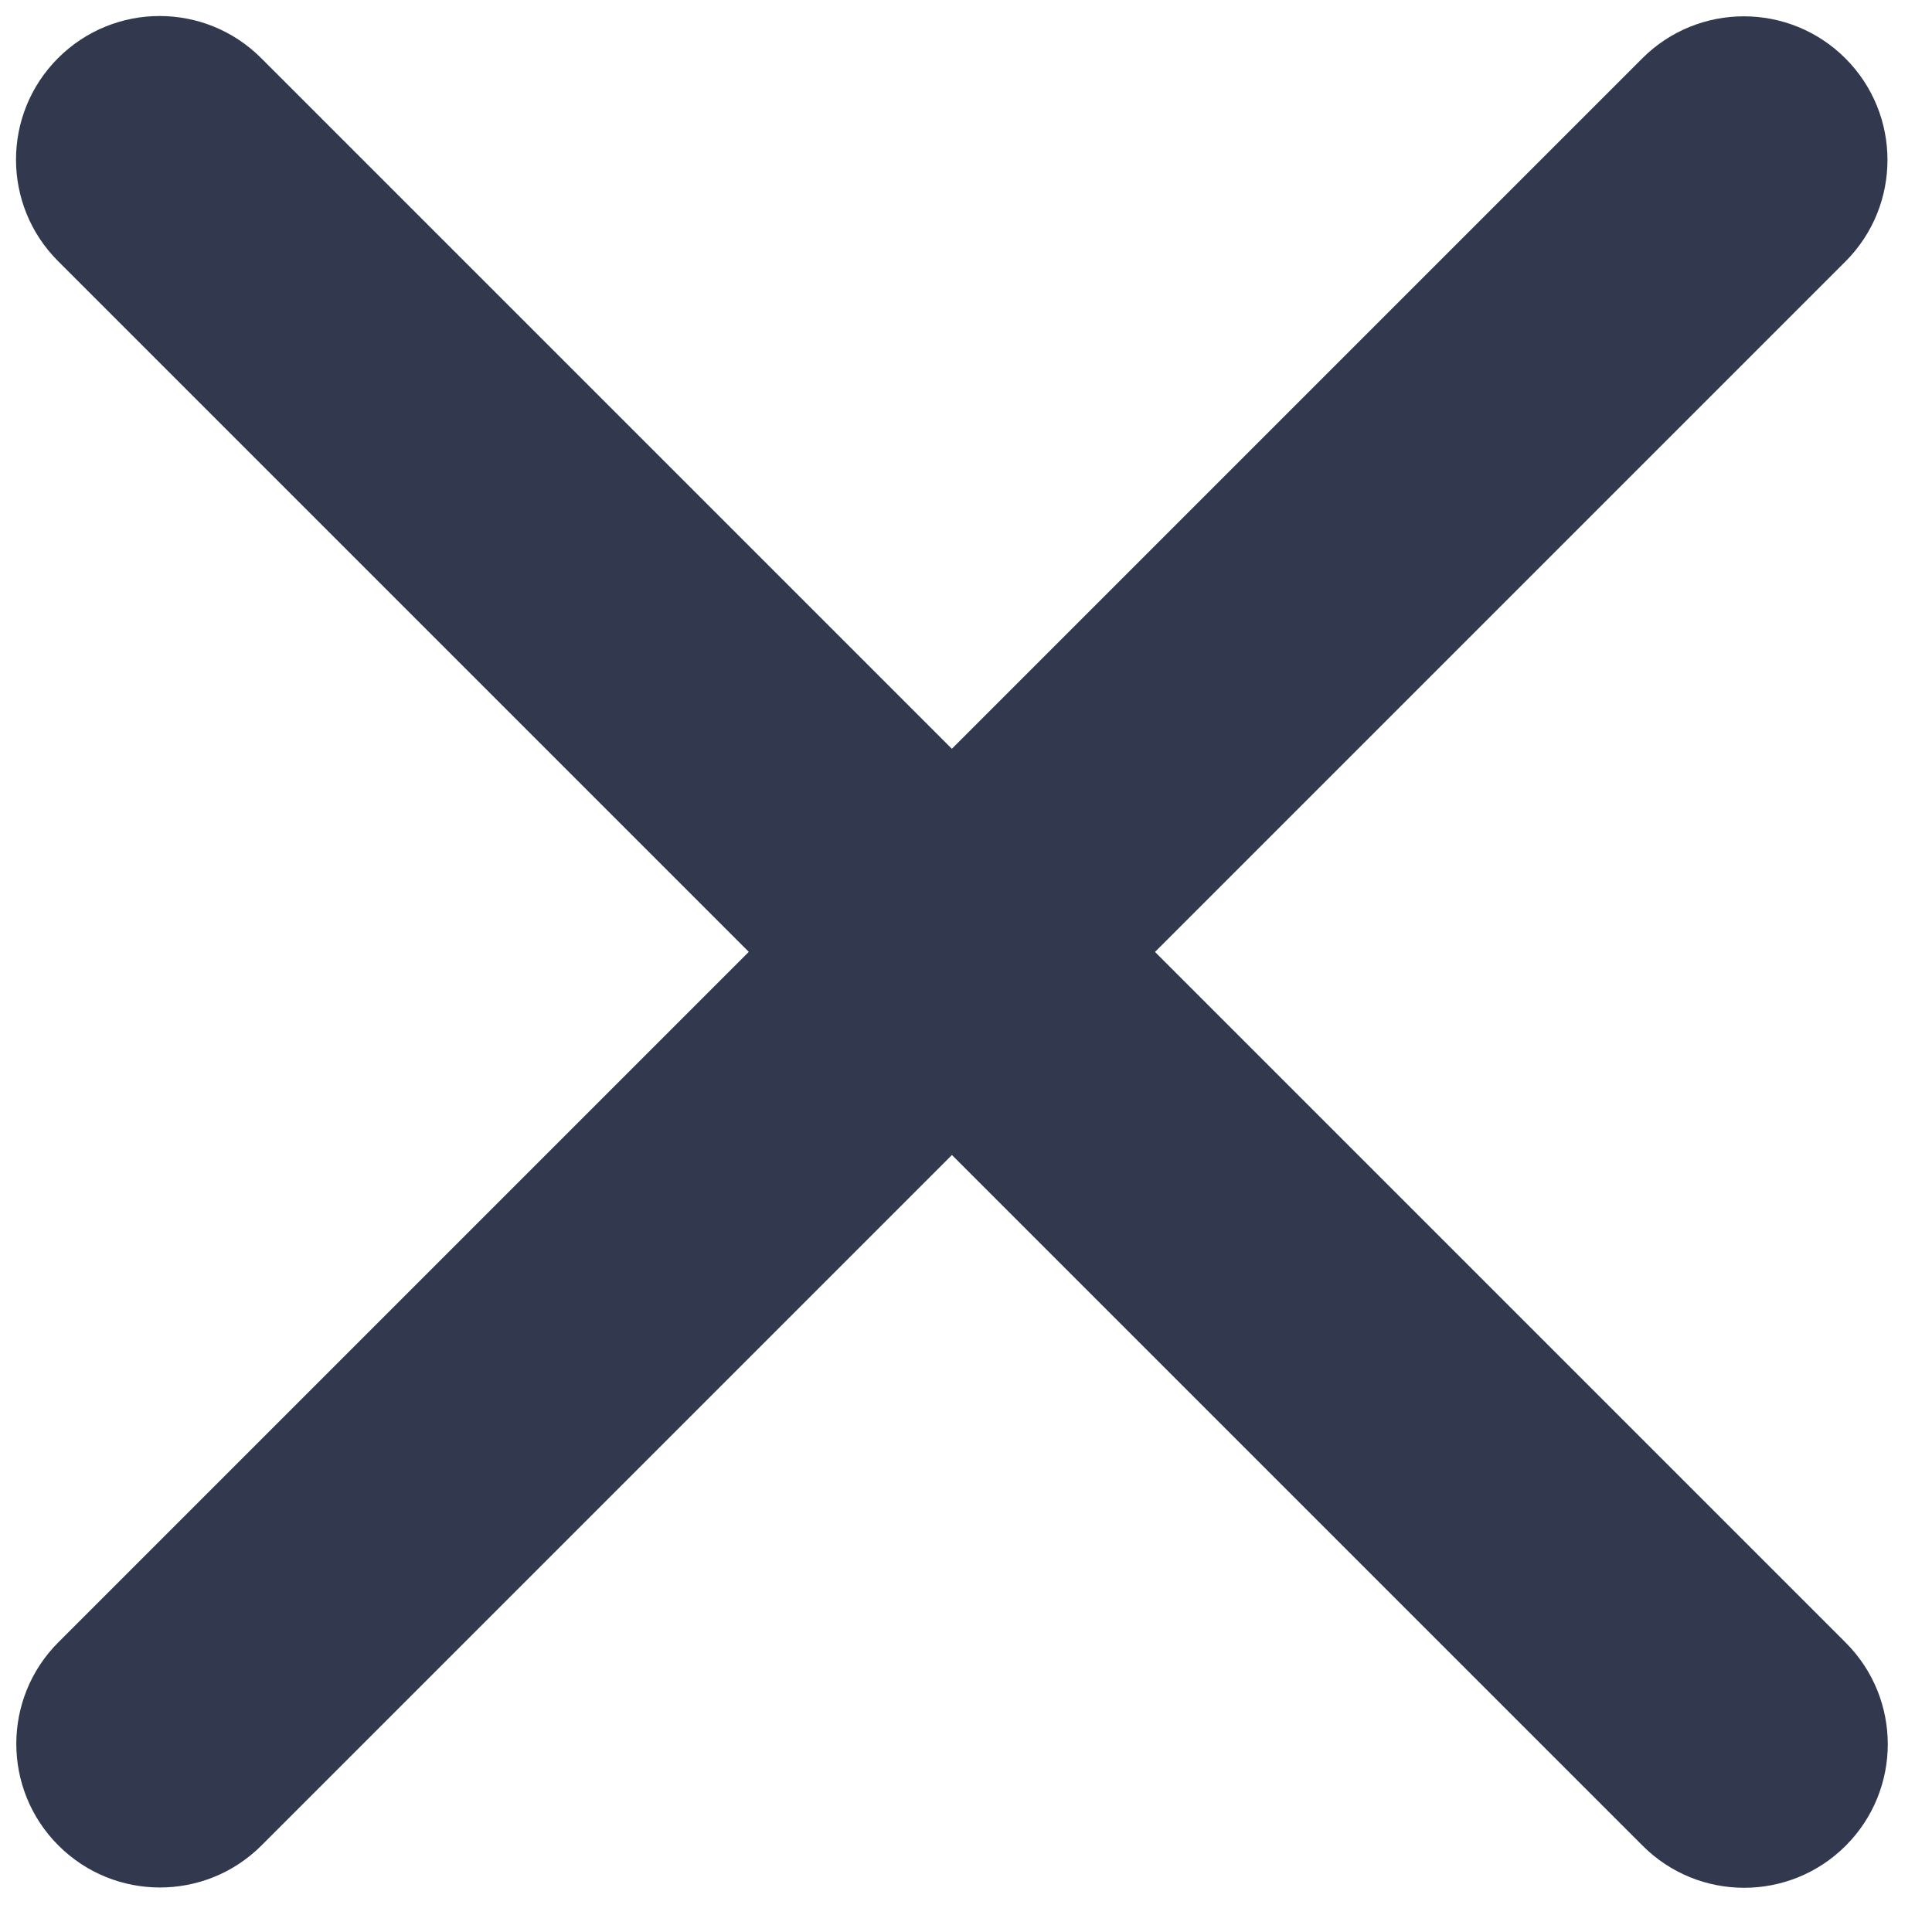
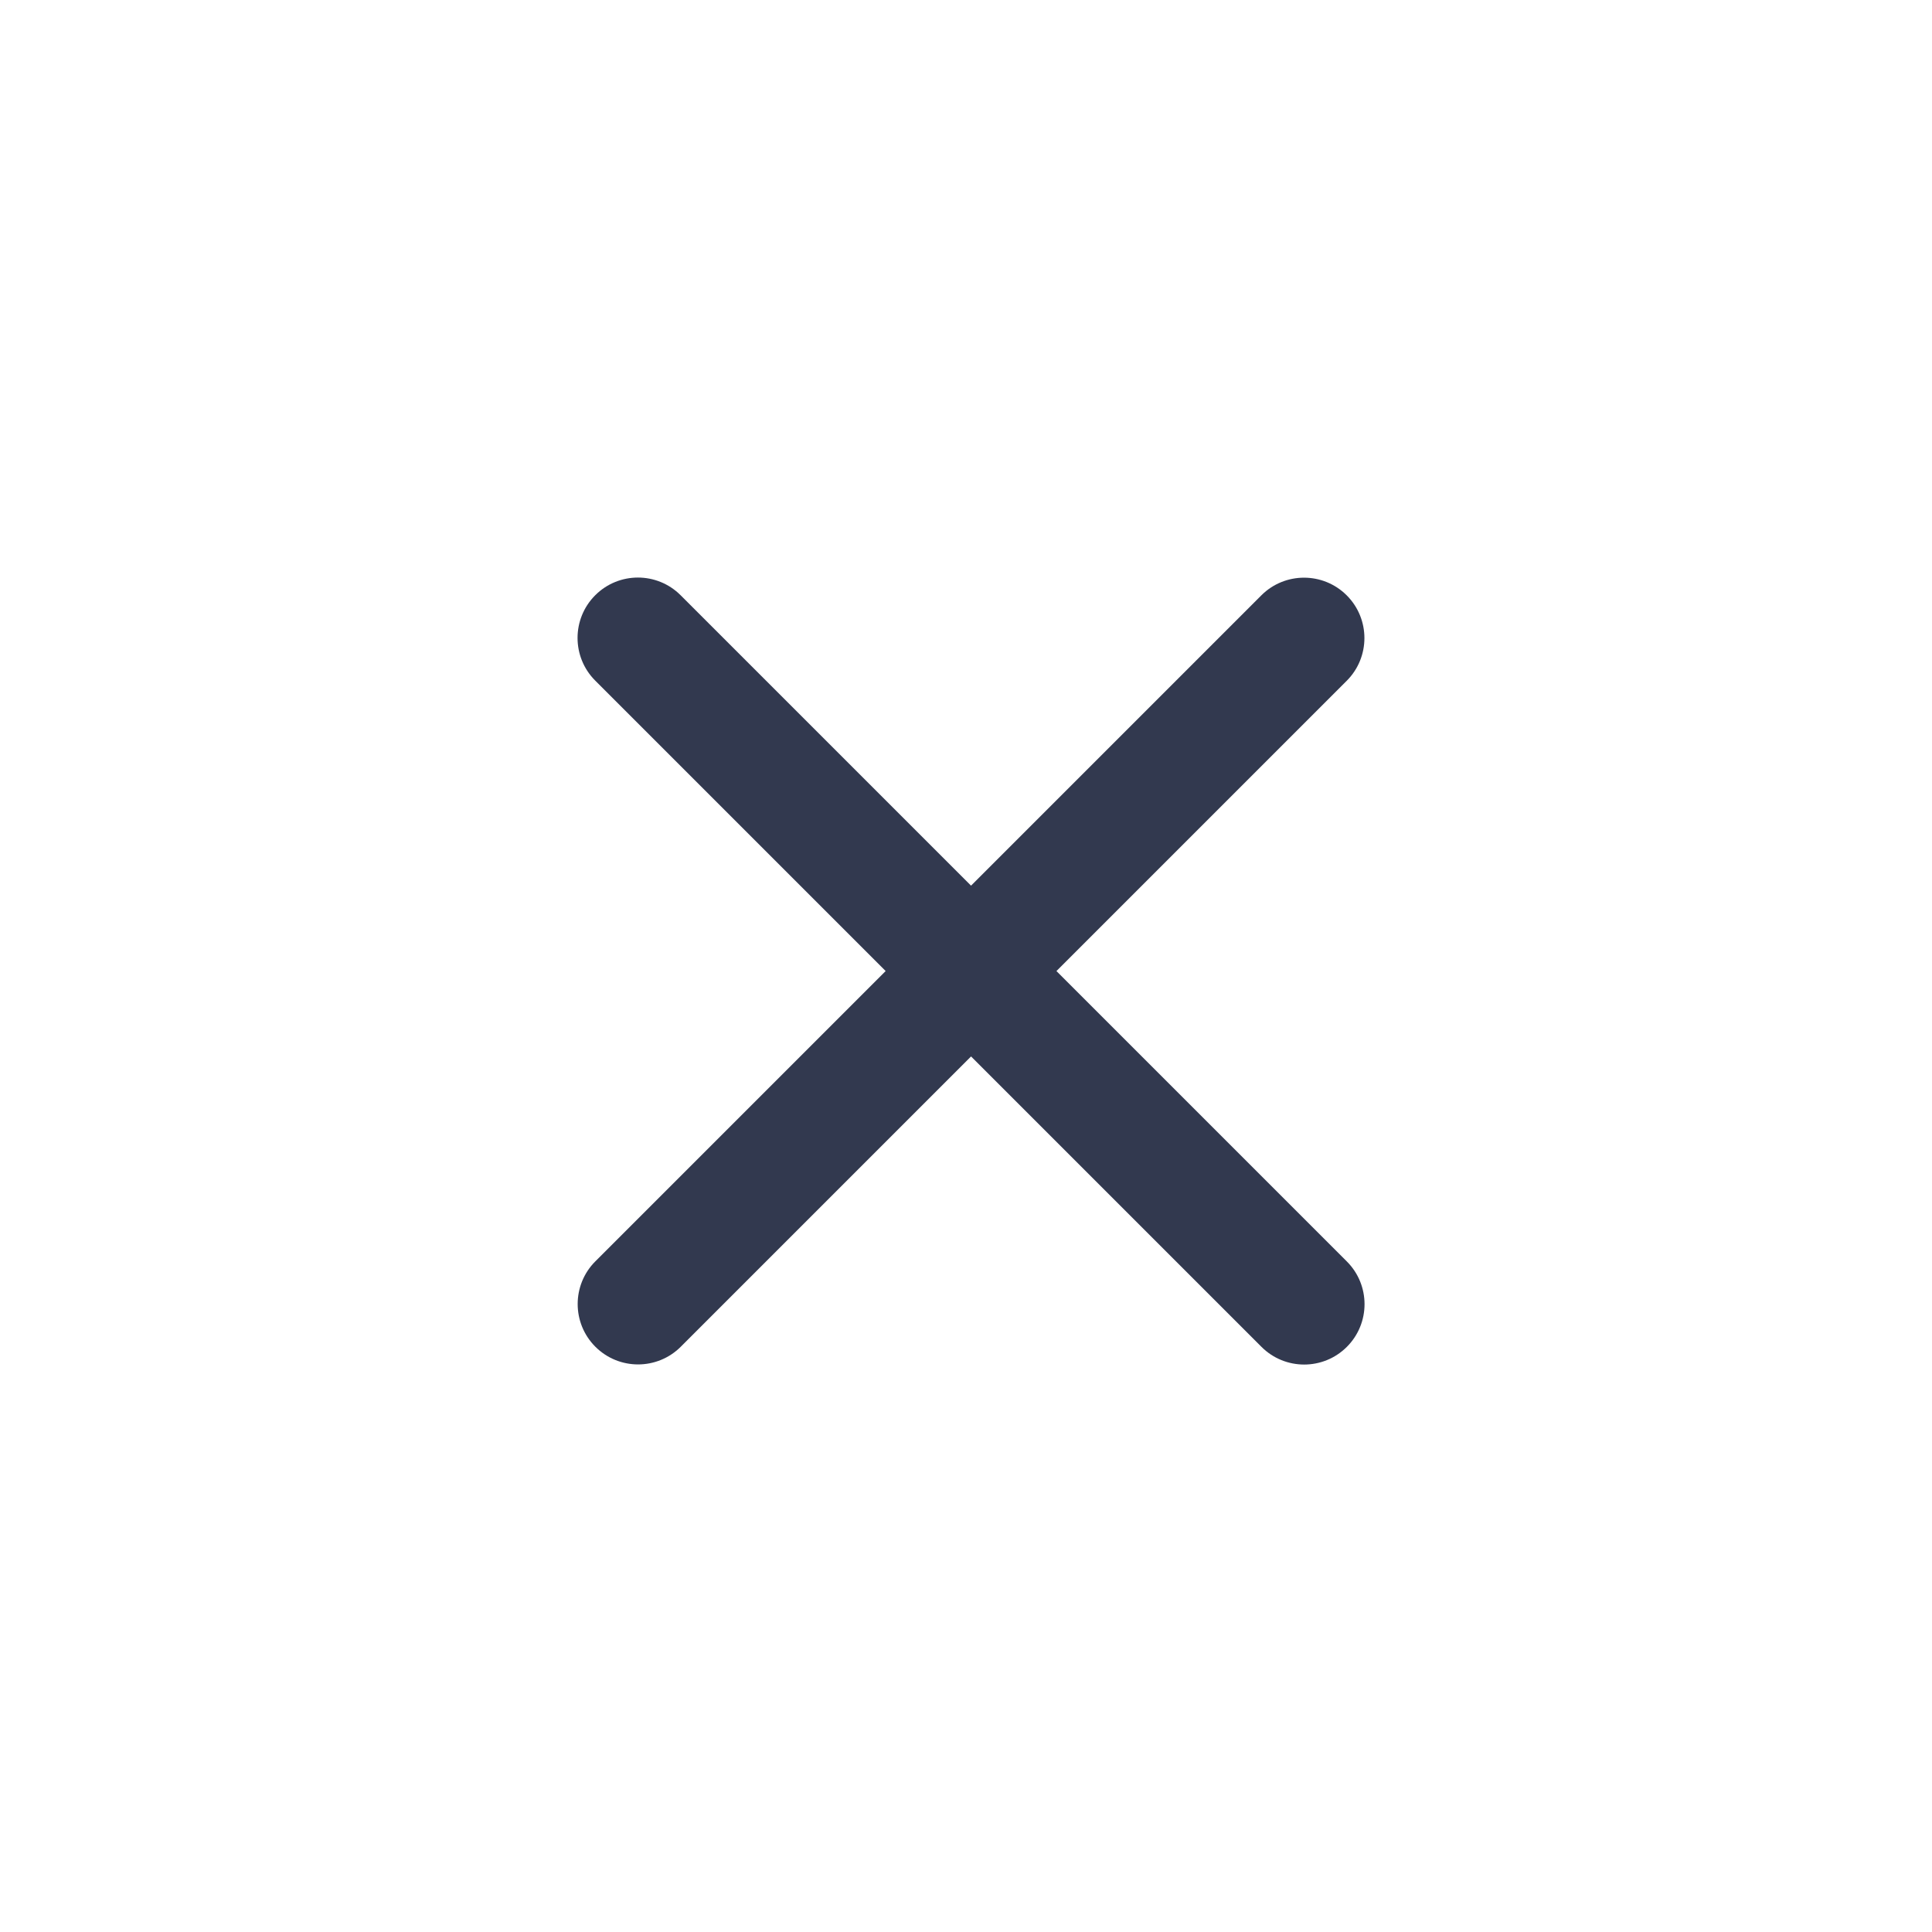
- <svg xmlns="http://www.w3.org/2000/svg" width="37px" height="37px" viewBox="0 0 37 37" version="1.1">
-   <g id="Page-1" stroke="none" stroke-width="1" fill="none" fill-rule="evenodd">
-     <path d="M15.479,15.48 L15.479,-3.219 C15.479,-4.738 16.711,-5.97 18.23,-5.97 C19.749,-5.97 20.981,-4.738 20.981,-3.219 L20.981,15.48 L39.688,15.48 C41.207,15.48 42.438,16.711 42.438,18.23 C42.438,19.749 41.207,20.98 39.688,20.98 L20.981,20.98 L20.981,39.679 C20.981,41.198 19.749,42.43 18.23,42.43 C16.711,42.43 15.479,41.198 15.479,39.679 L15.479,20.98 L-3.228,20.98 C-4.747,20.98 -5.978,19.749 -5.978,18.23 C-5.978,16.711 -4.747,15.48 -3.228,15.48 L15.479,15.48 Z" id="PieMenu_Collapse" fill="#32394F" fill-rule="nonzero" transform="translate(18.22986, 18.22986) rotate(45) translate(-18.22986, -18.22986) " />
+ <svg xmlns="http://www.w3.org/2000/svg" width="88px" height="88px" viewBox="0 0 88 88" version="1.1">
+   <g id="Useful-Copy-8" stroke="none" stroke-width="1" fill="none" fill-rule="evenodd">
+     <path d="M41.479,41.48 L41.479,22.781 C41.479,21.262 42.711,20.03 44.23,20.03 C45.749,20.03 46.981,21.262 46.981,22.781 L46.981,41.48 L65.688,41.48 C67.207,41.48 68.438,42.711 68.438,44.23 C68.438,45.749 67.207,46.98 65.688,46.98 L46.981,46.98 L46.981,65.679 C46.981,67.198 45.749,68.43 44.23,68.43 C42.711,68.43 41.479,67.198 41.479,65.679 L41.479,46.98 L22.772,46.98 C21.253,46.98 20.022,45.749 20.022,44.23 C20.022,42.711 21.253,41.48 22.772,41.48 L41.479,41.48 Z" id="合并形状" fill="#32394F" fill-rule="nonzero" transform="translate(44.22986, 44.22986) rotate(45) translate(-44.22986, -44.22986) " />
  </g>
</svg>
